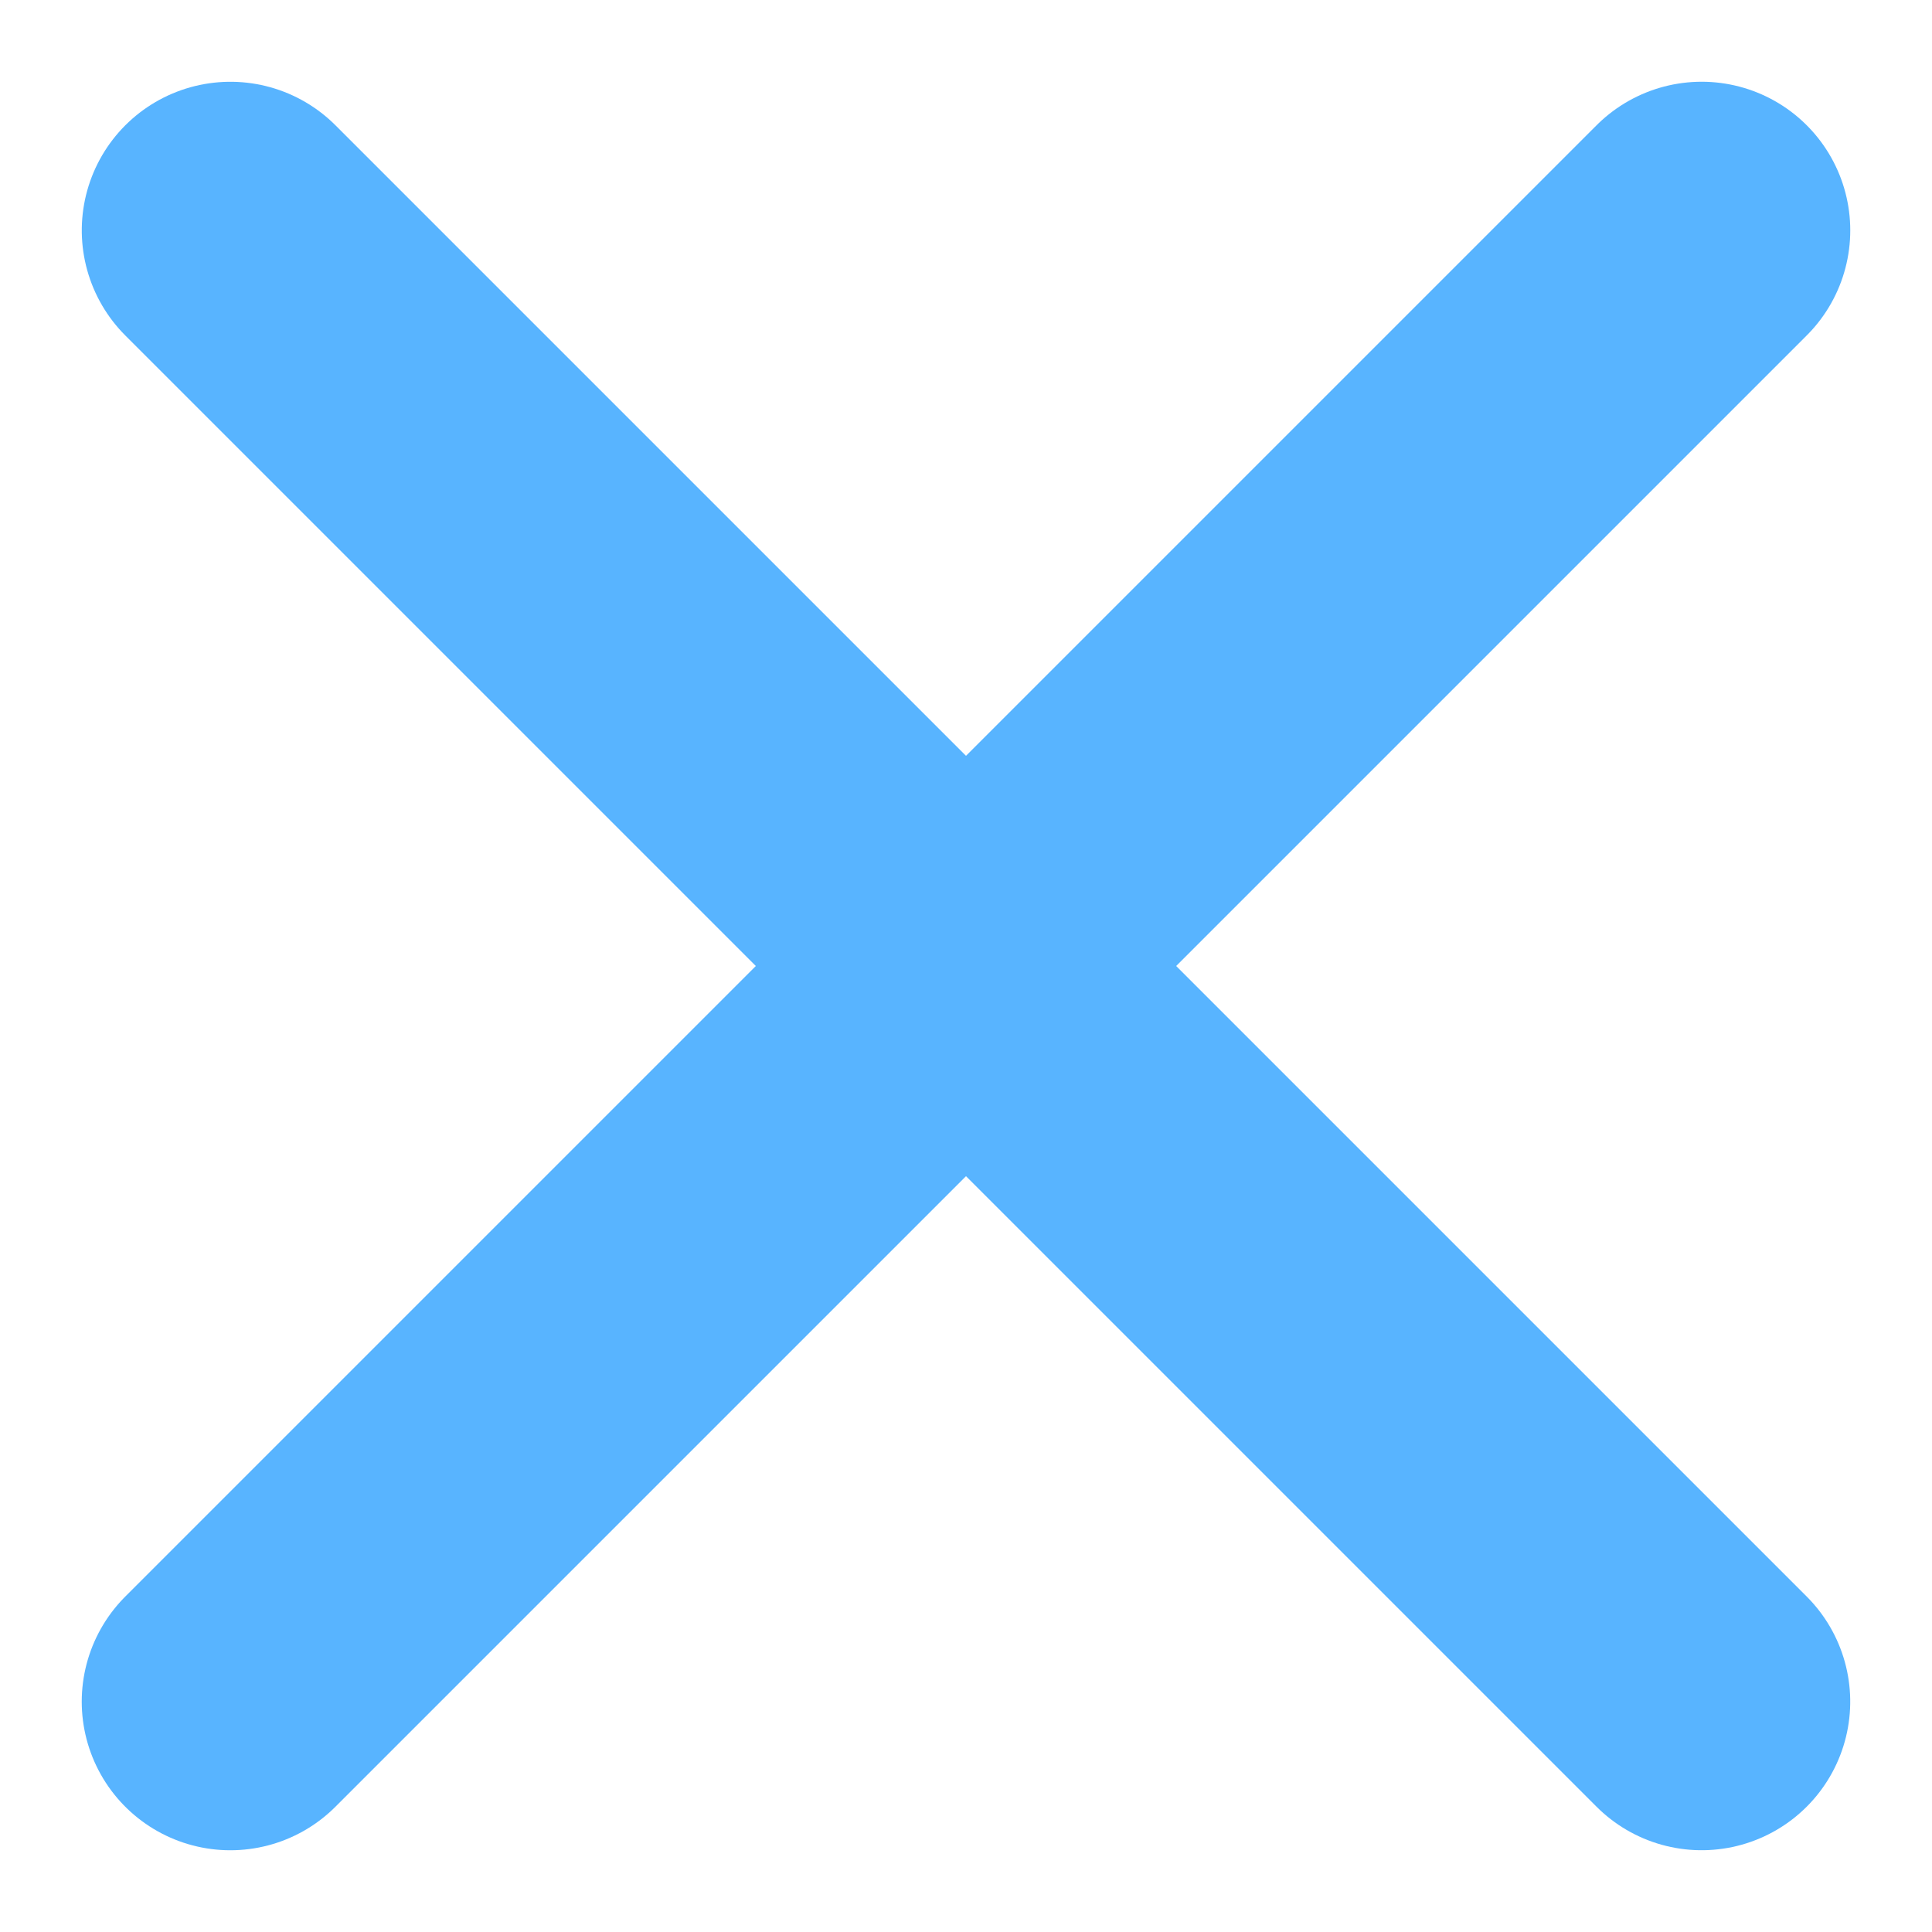
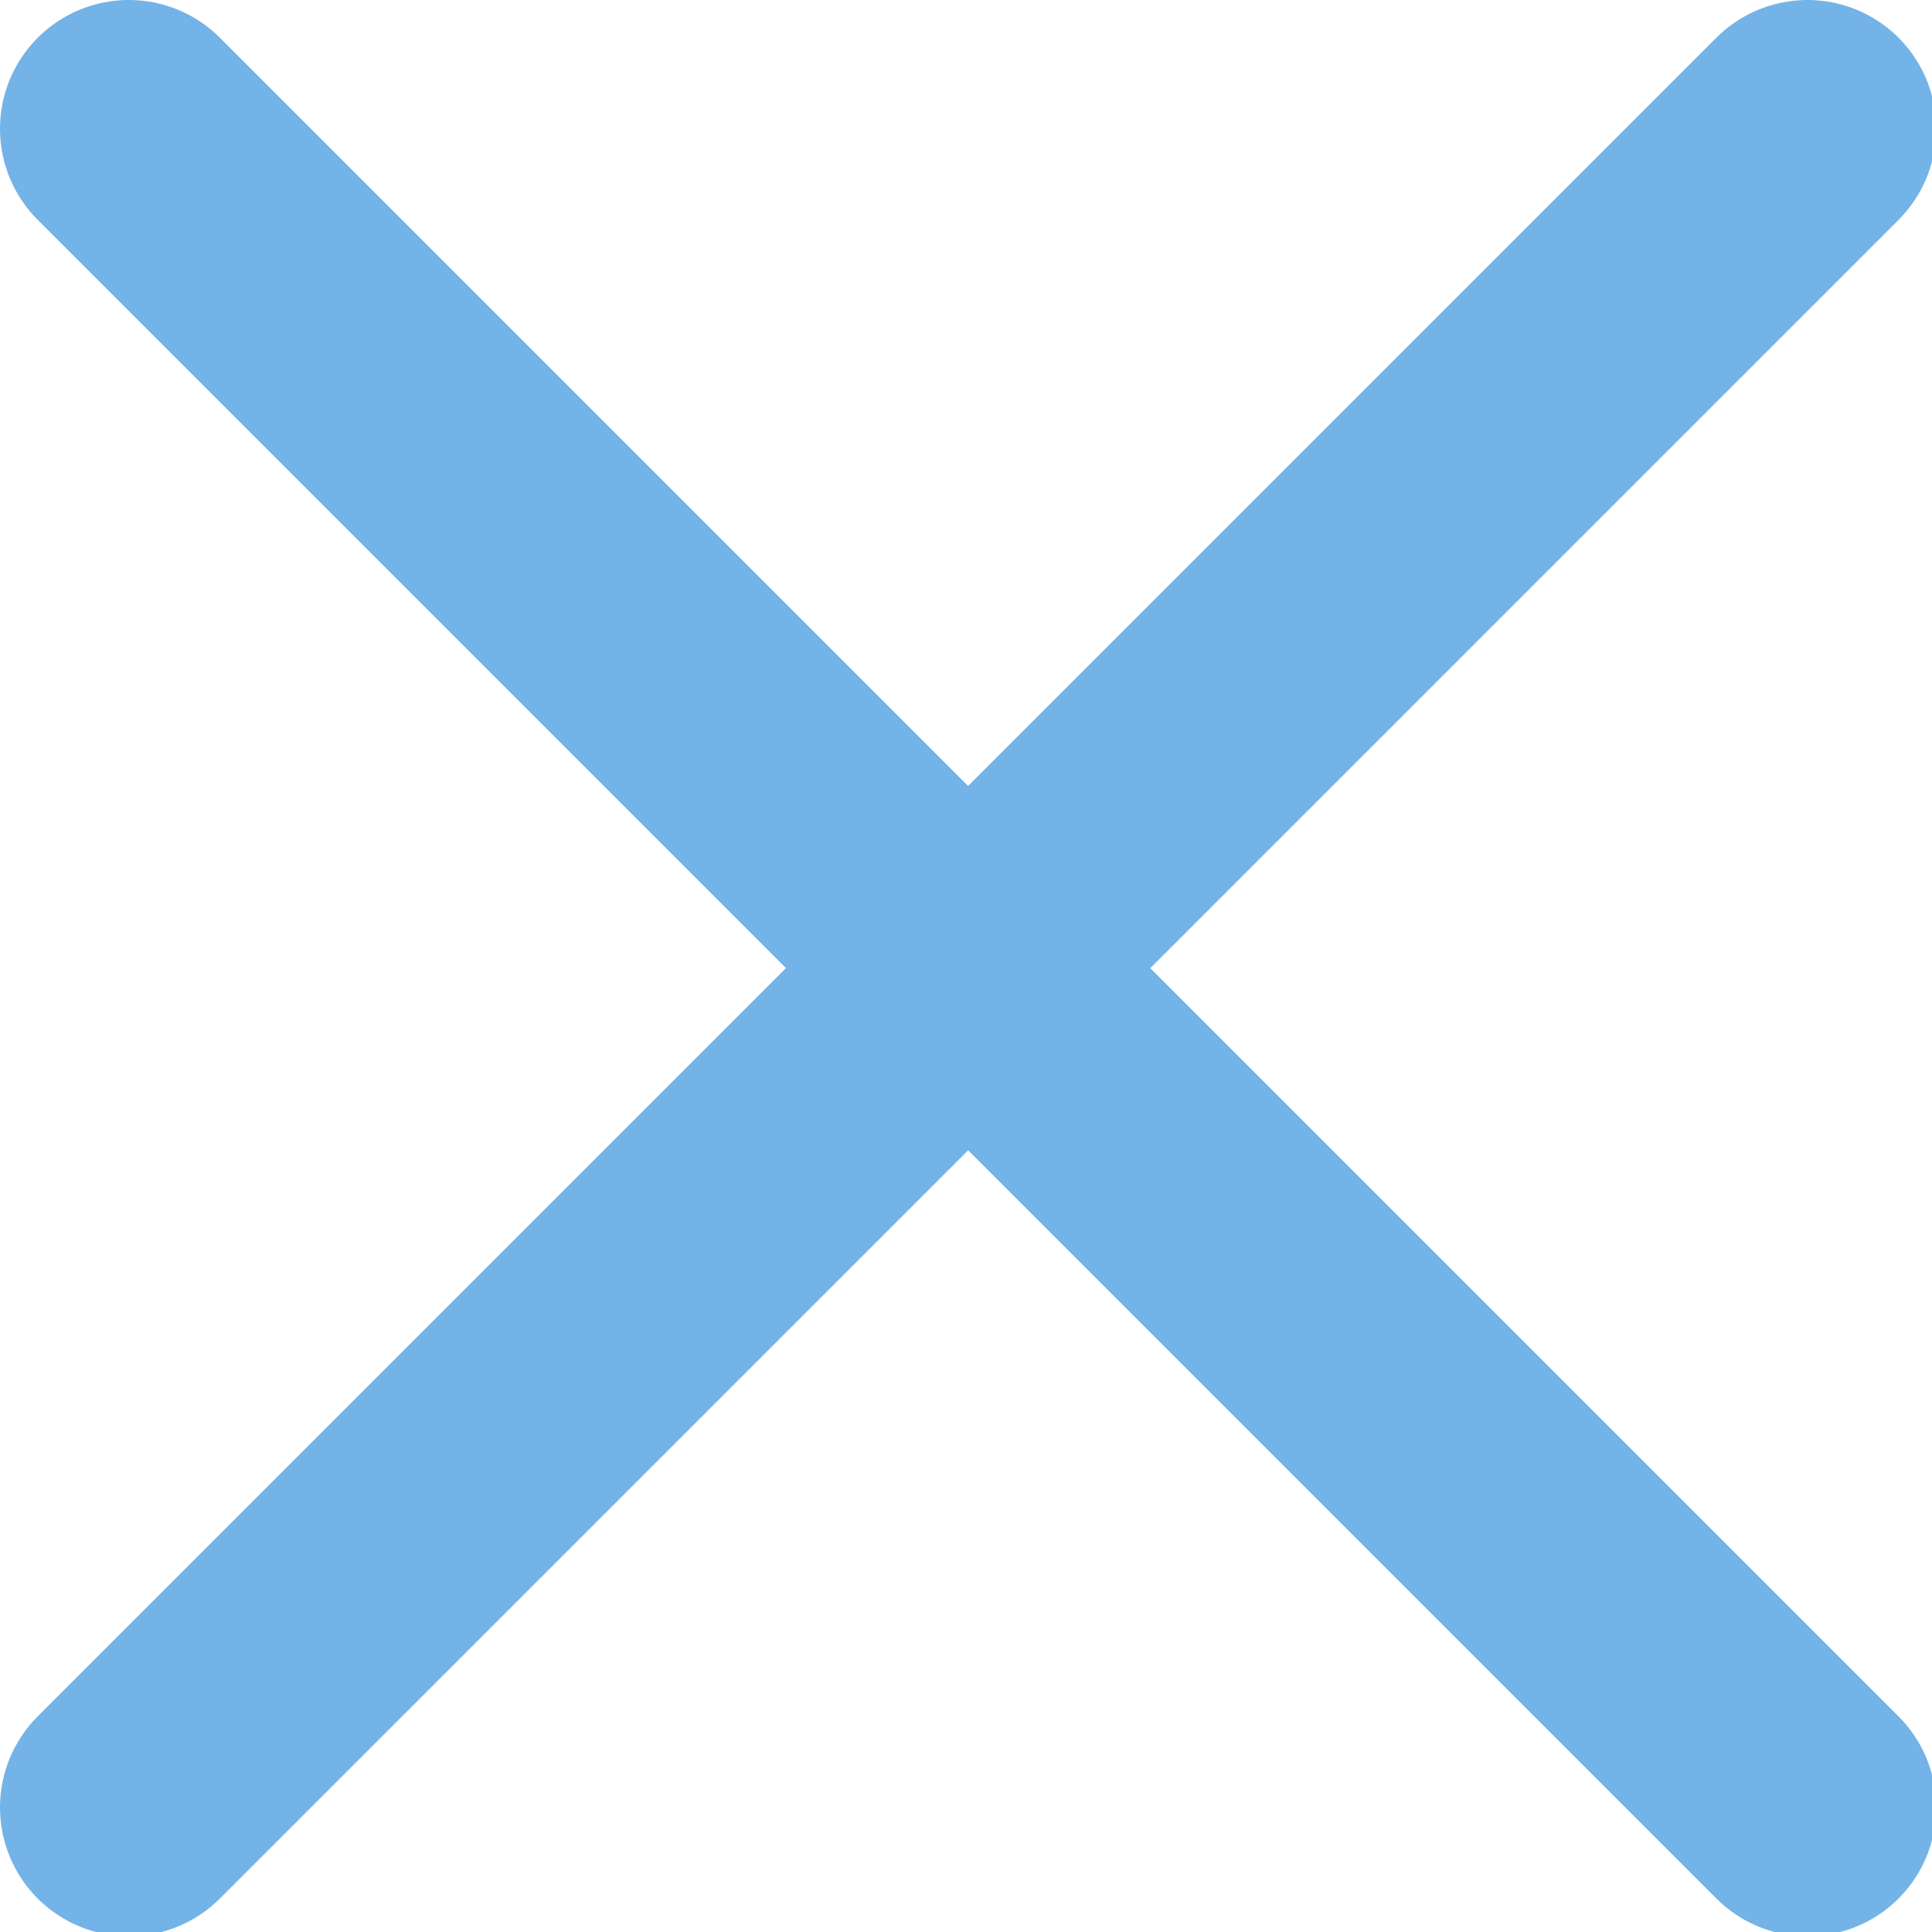
- <svg xmlns="http://www.w3.org/2000/svg" width="13px" height="13px" viewBox="0 0 13 13" version="1.1">
-   <defs />
-   <g id="Page-1" stroke="none" stroke-width="1" fill="none" fill-rule="evenodd" stroke-linecap="round">
-     <g id="close-blue-30-alt" stroke="#58B4FF" stroke-width="2">
-       <path d="M-0.5,6.5 L13.5,6.5" id="Line" transform="translate(6.5, 6.5) rotate(-315) translate(-6.5, -6.5) " />
-       <path d="M1.55,11.45 L11.45,1.55" id="Line" />
-     </g>
-   </g>
+ <svg xmlns="http://www.w3.org/2000/svg" width="15" height="15" viewBox="0 0 15 15">
+   <path fill="none" stroke="#73B3E7" stroke-linecap="round" stroke-width="2" d="M0 13.033L13.033 0M13.033 13.033L0 0" transform="translate(1 1)" />
</svg>
